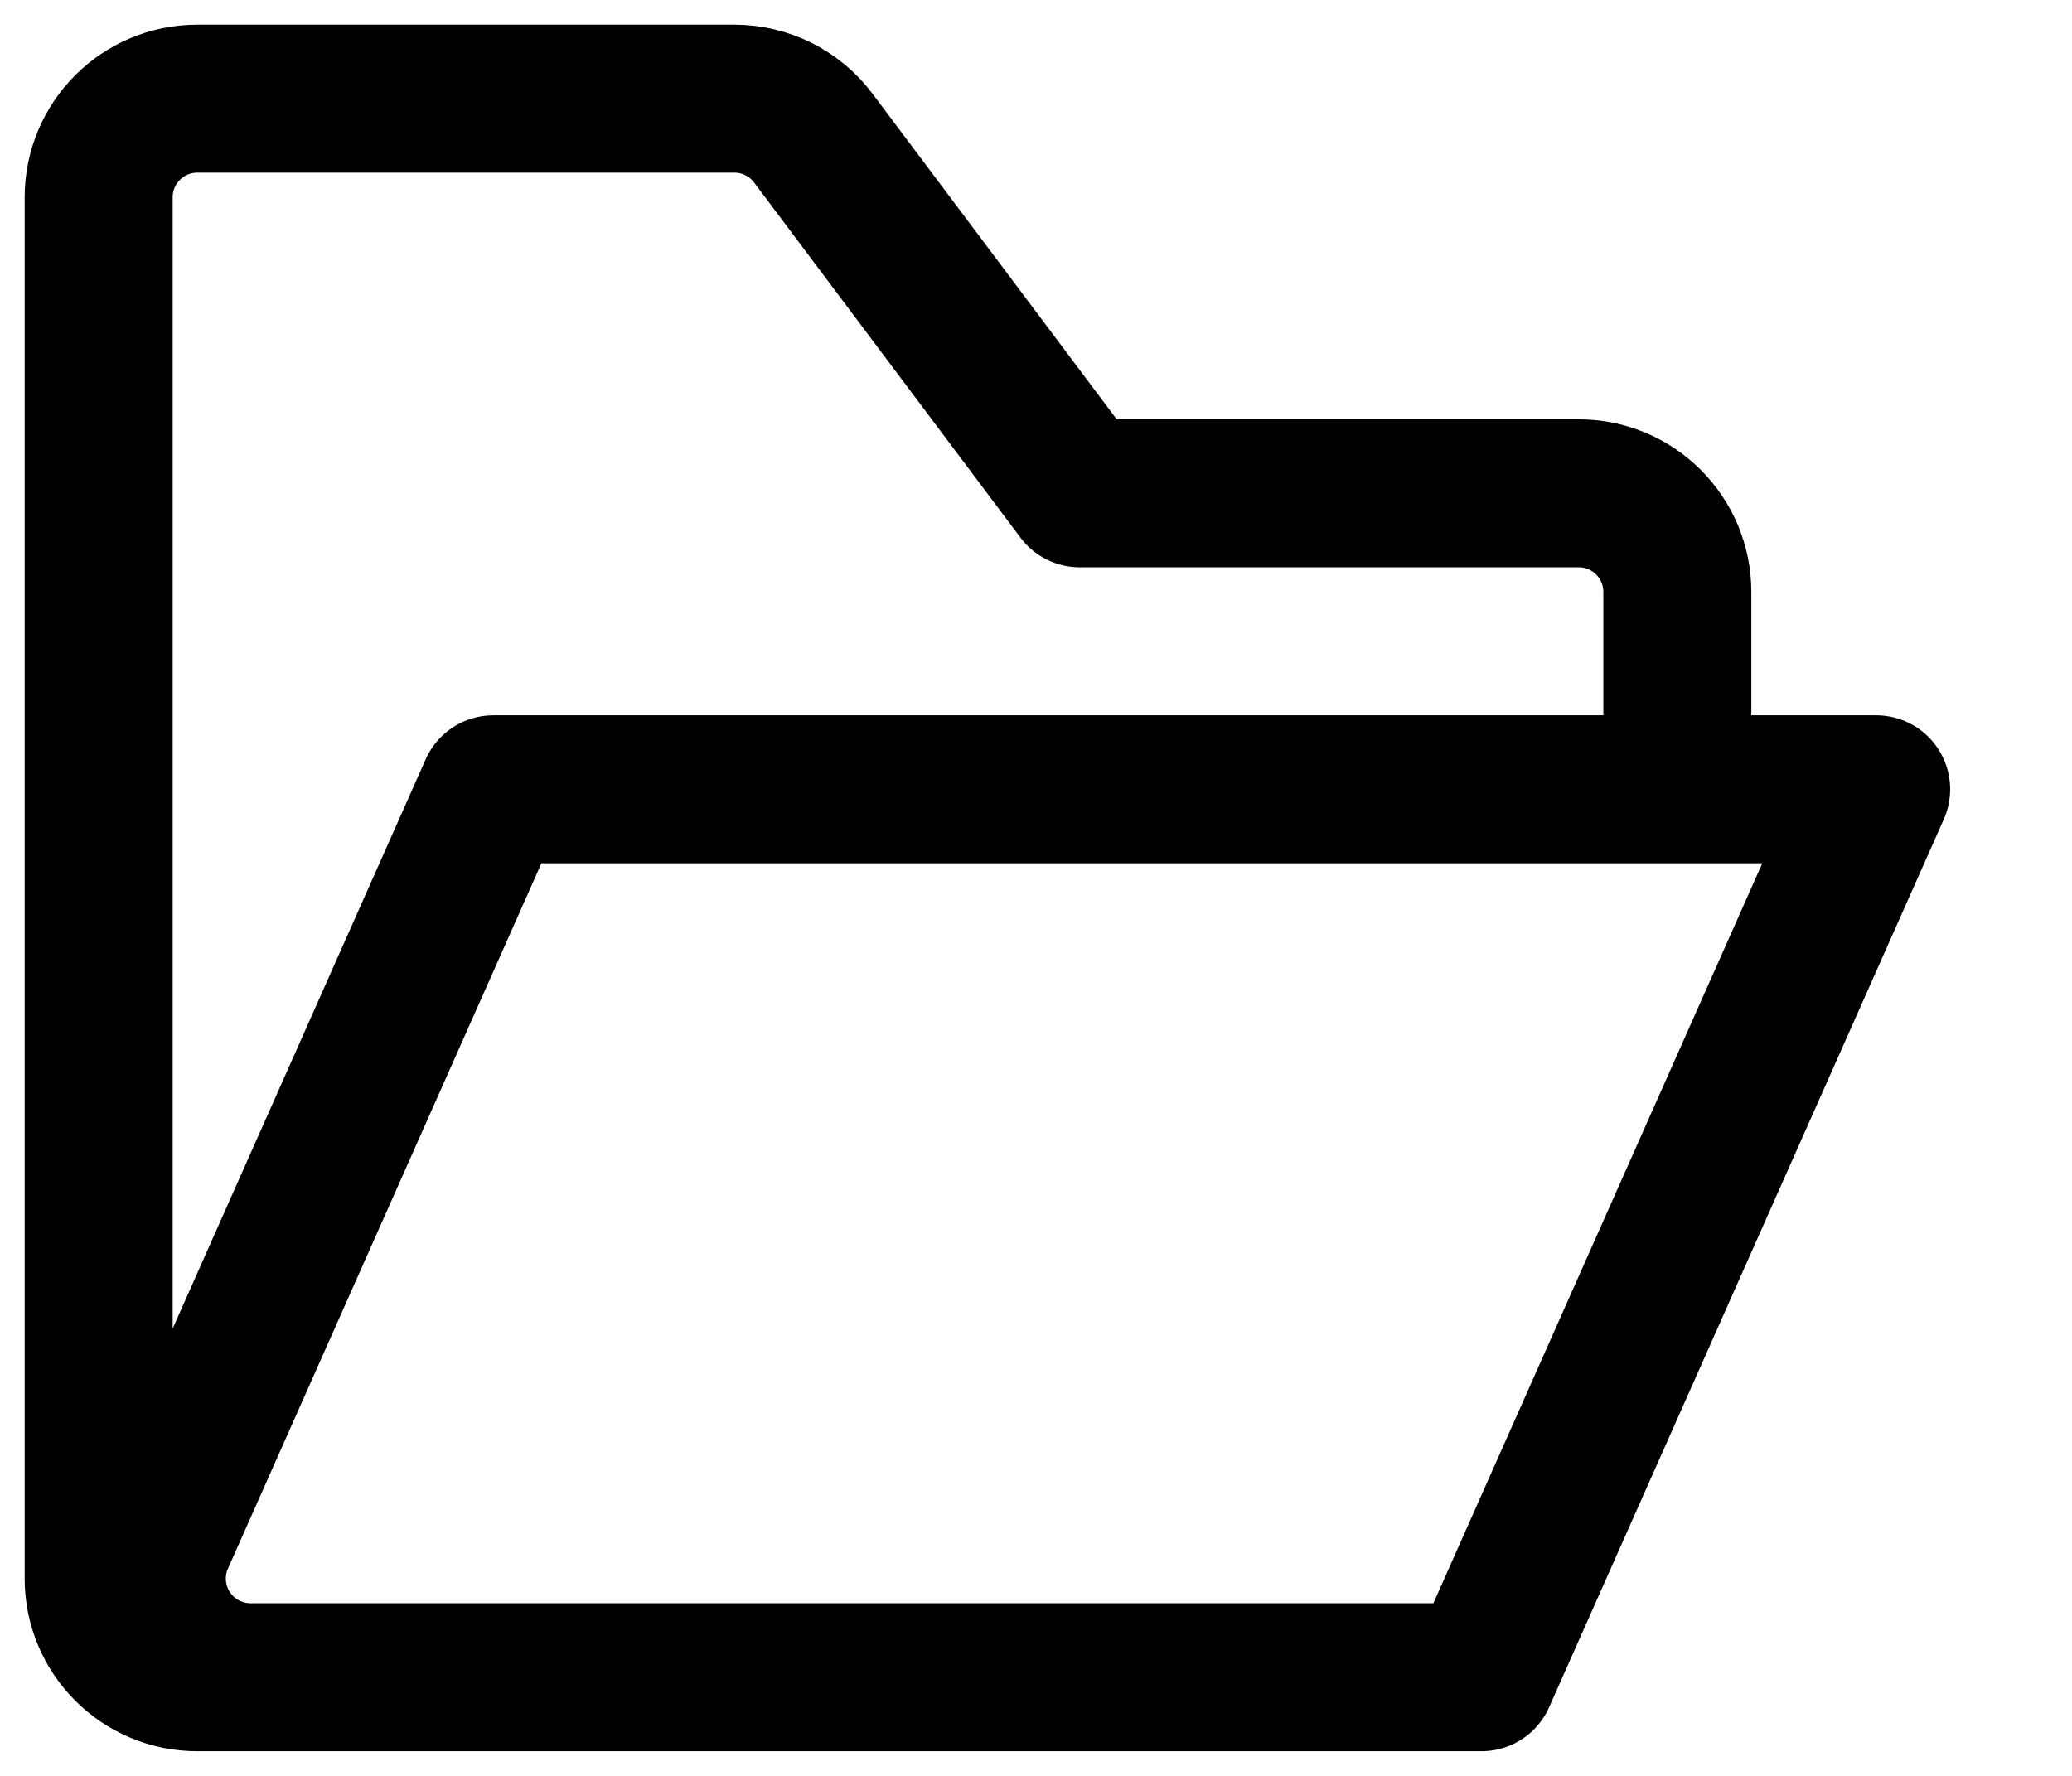
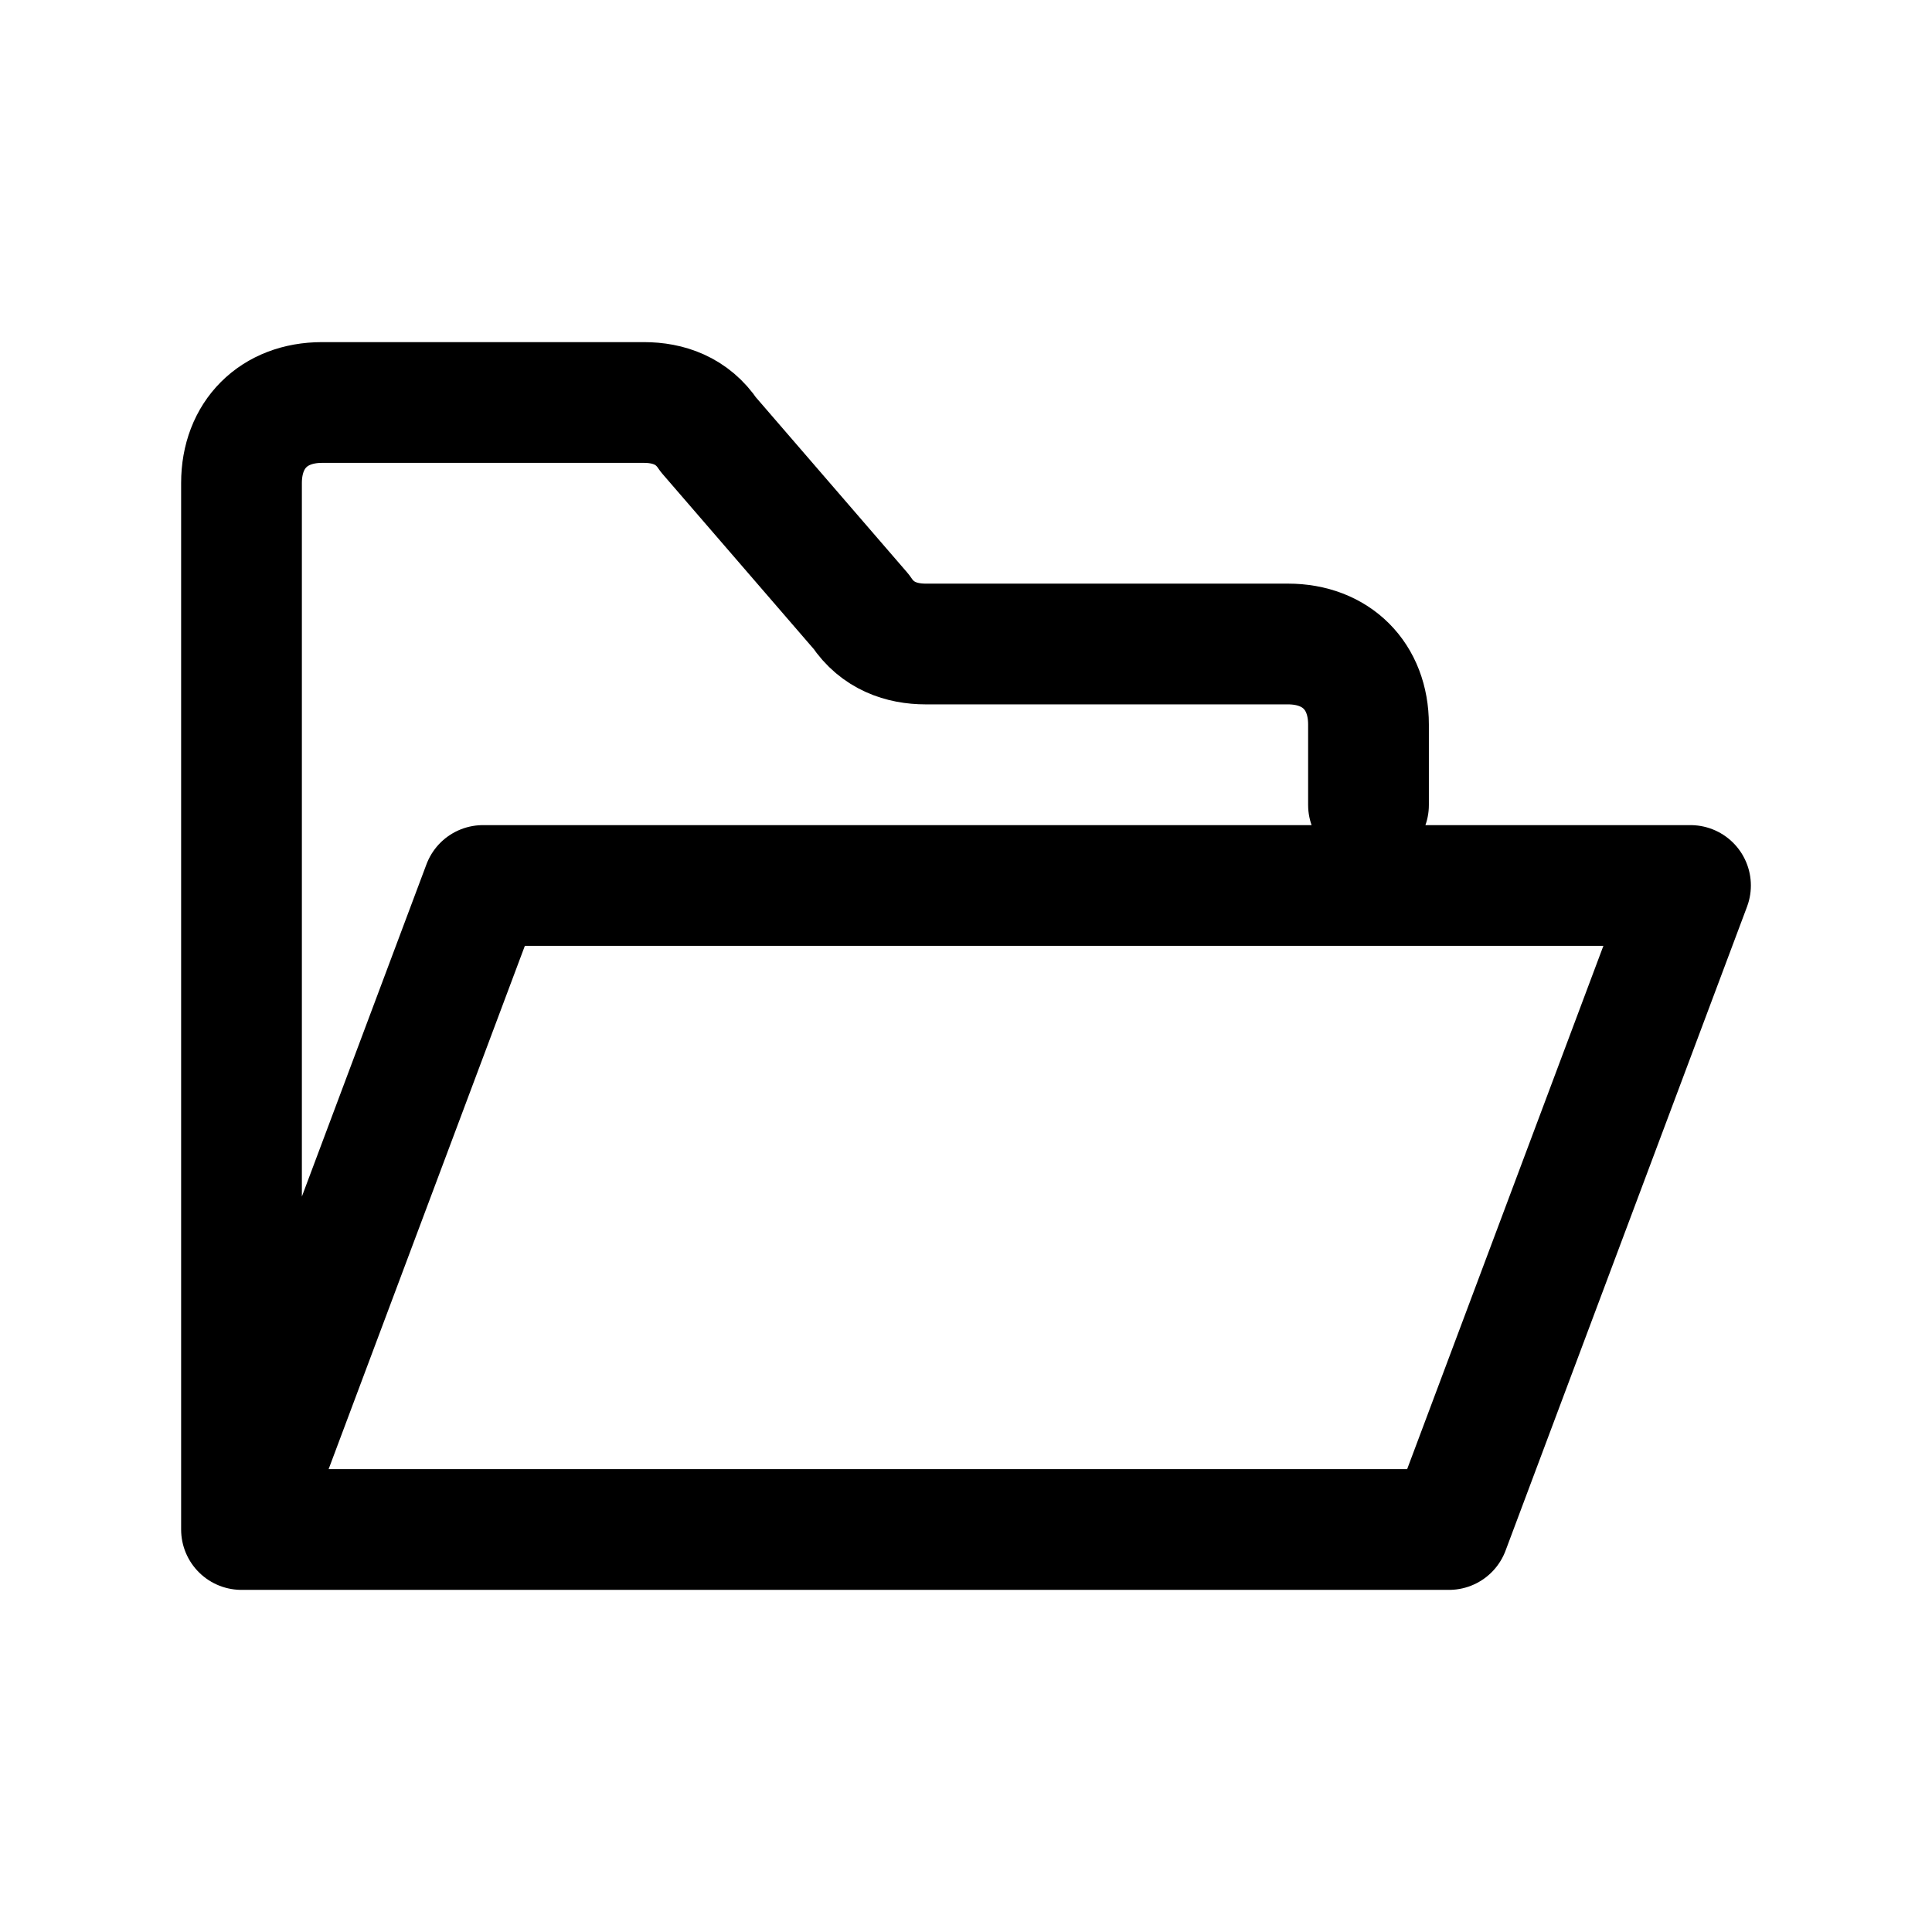
- <svg xmlns="http://www.w3.org/2000/svg" class="w-6 h-6 text-gray-800 dark:text-white" aria-hidden="true" fill="none" viewBox="0 0 21 18">
-   <path stroke="currentColor" stroke-linecap="round" stroke-linejoin="round" stroke-width="1.5" d="M2.539 17h12.476l4-9H5m-2.461 9a1 1 0 0 1-.914-1.406L5 8m-2.461 9H2a1 1 0 0 1-1-1V2a1 1 0 0 1 1-1h5.443a1 1 0 0 1 .8.4l2.7 3.6H16a1 1 0 0 1 1 1v2H5" />
+ <svg xmlns="http://www.w3.org/2000/svg" class="w-6 h-6 text-gray-800 dark:text-white" aria-hidden="true" fill="none" viewBox="0 0 24 24">
+   <path stroke="currentColor" stroke-linecap="round" stroke-linejoin="round" stroke-width="1.5" d="M3 19V6c0-.6.4-1 1-1h4c.3 0 .6.1.8.4l1.9 2.2c.2.3.5.4.8.4H16c.6 0 1 .4 1 1v1M3 19l3-8h15l-3 8H3Z" />
</svg>
